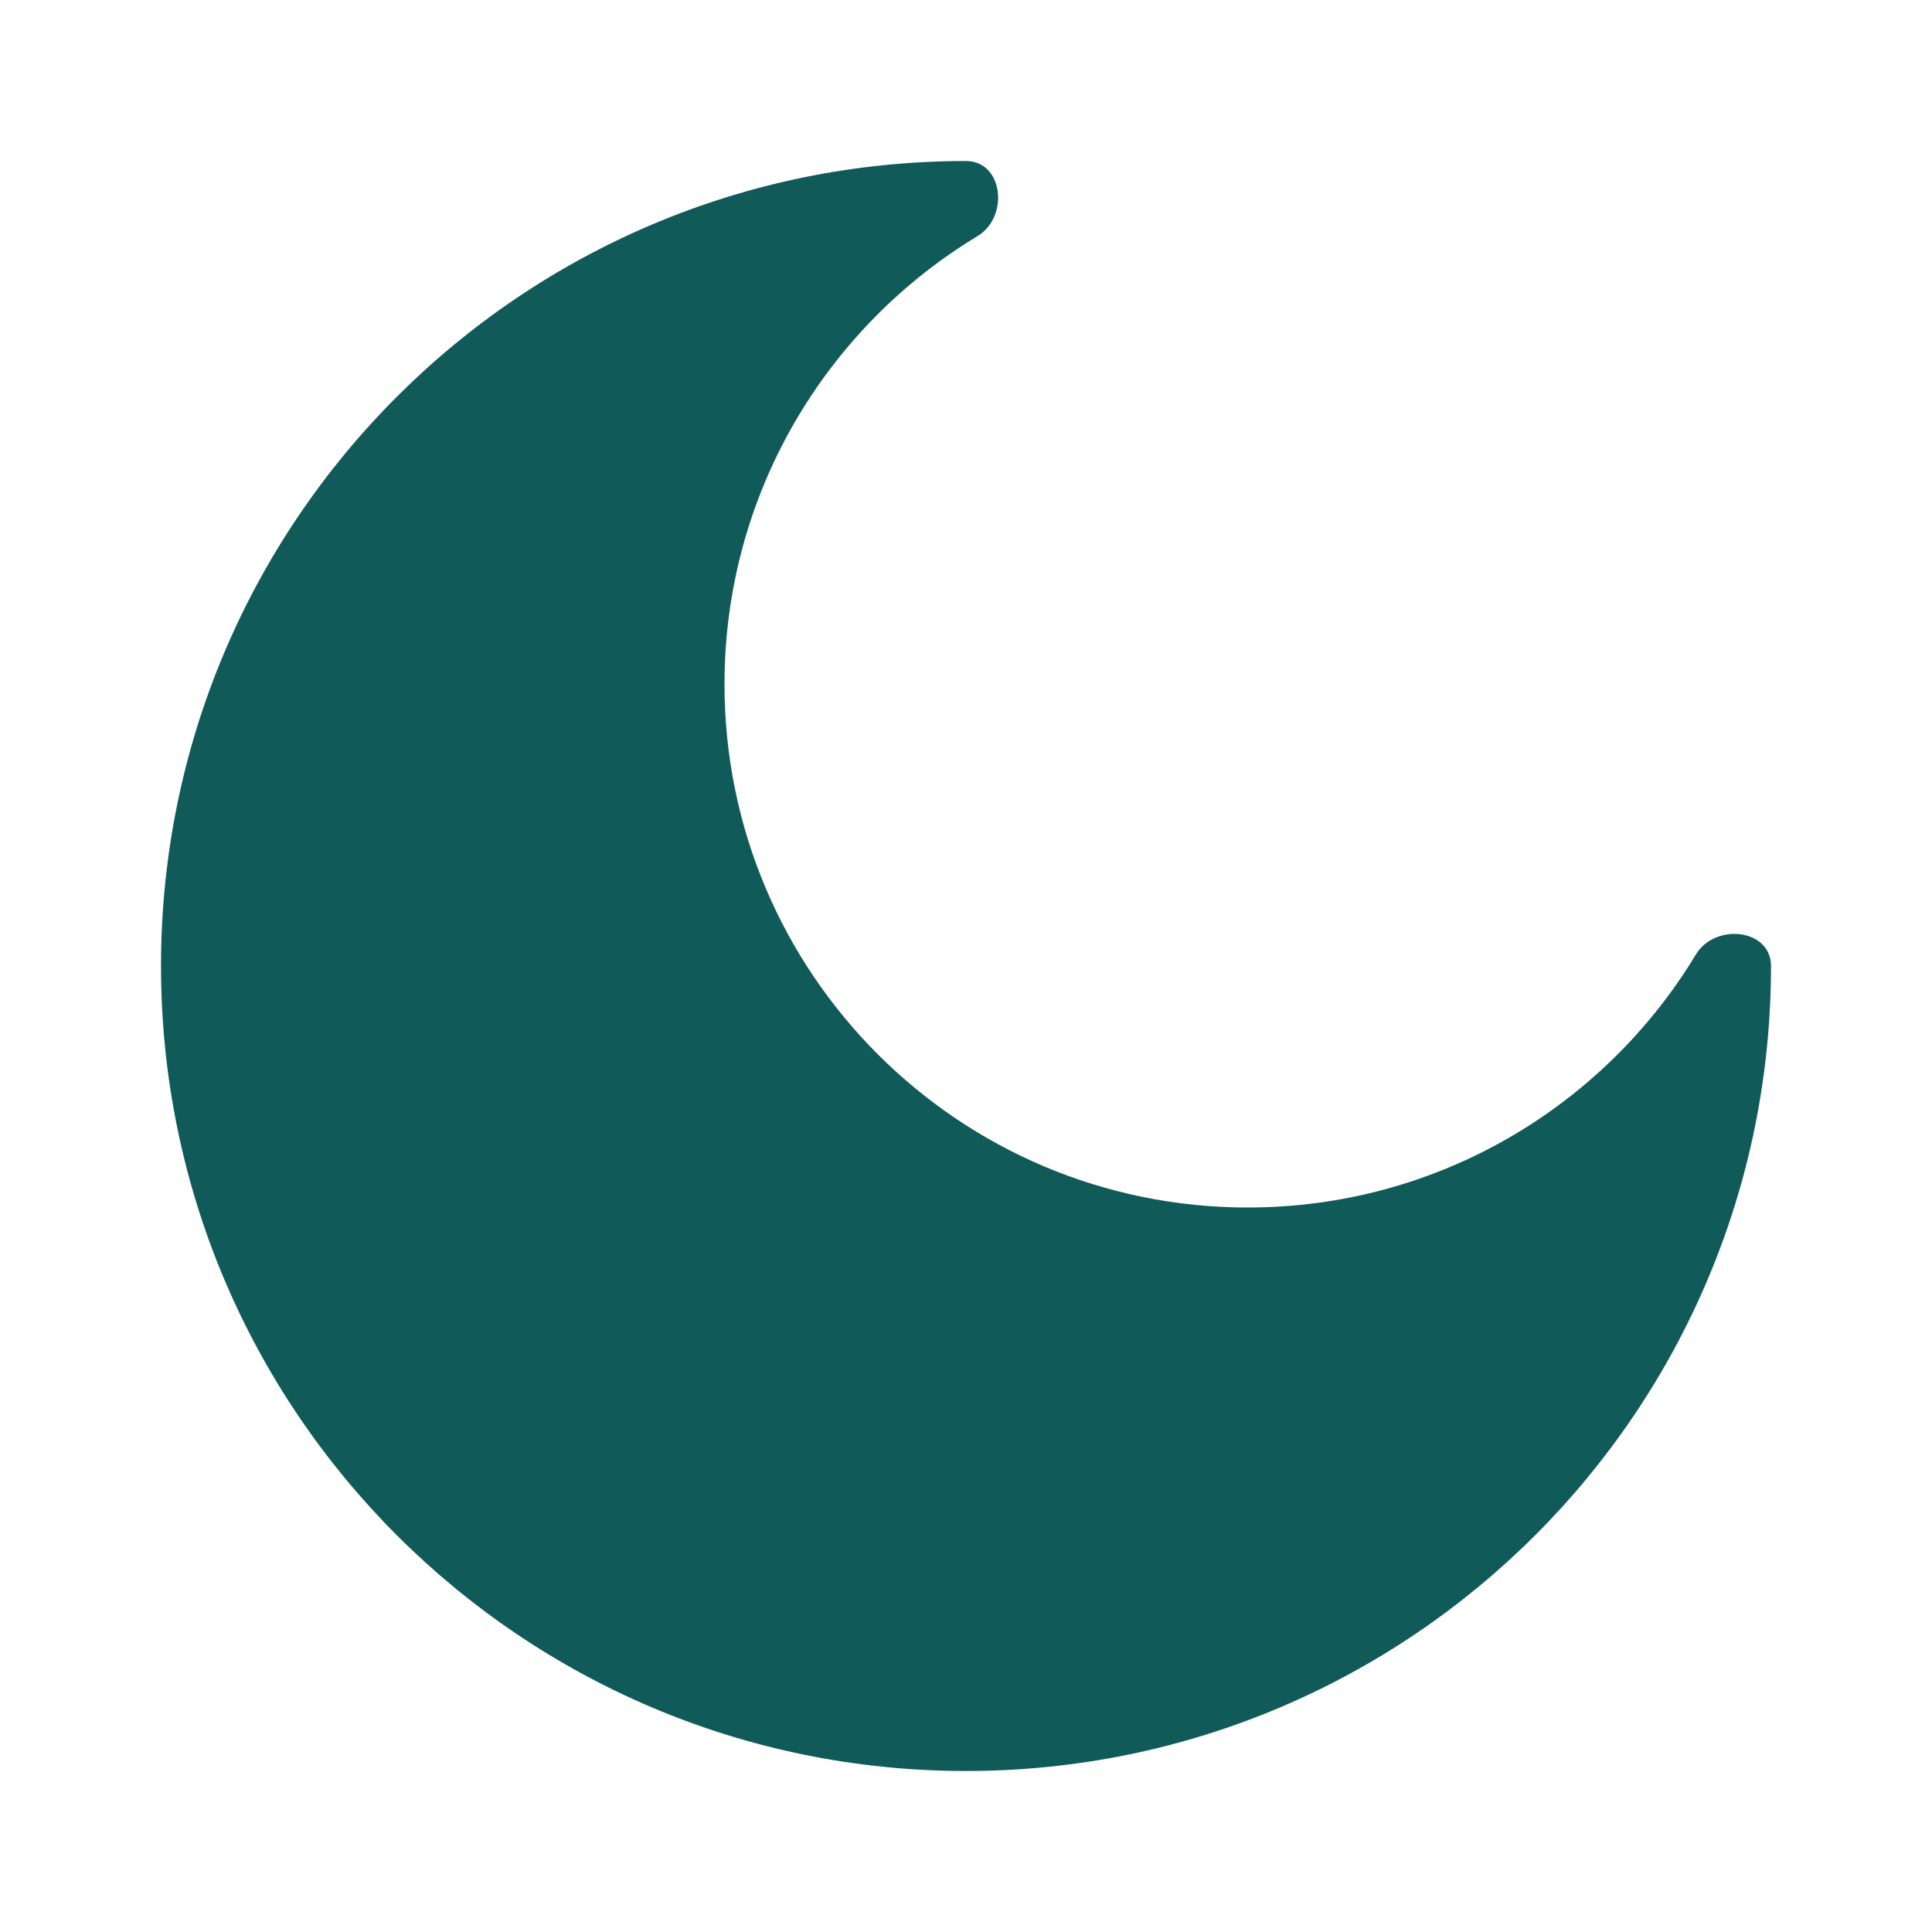
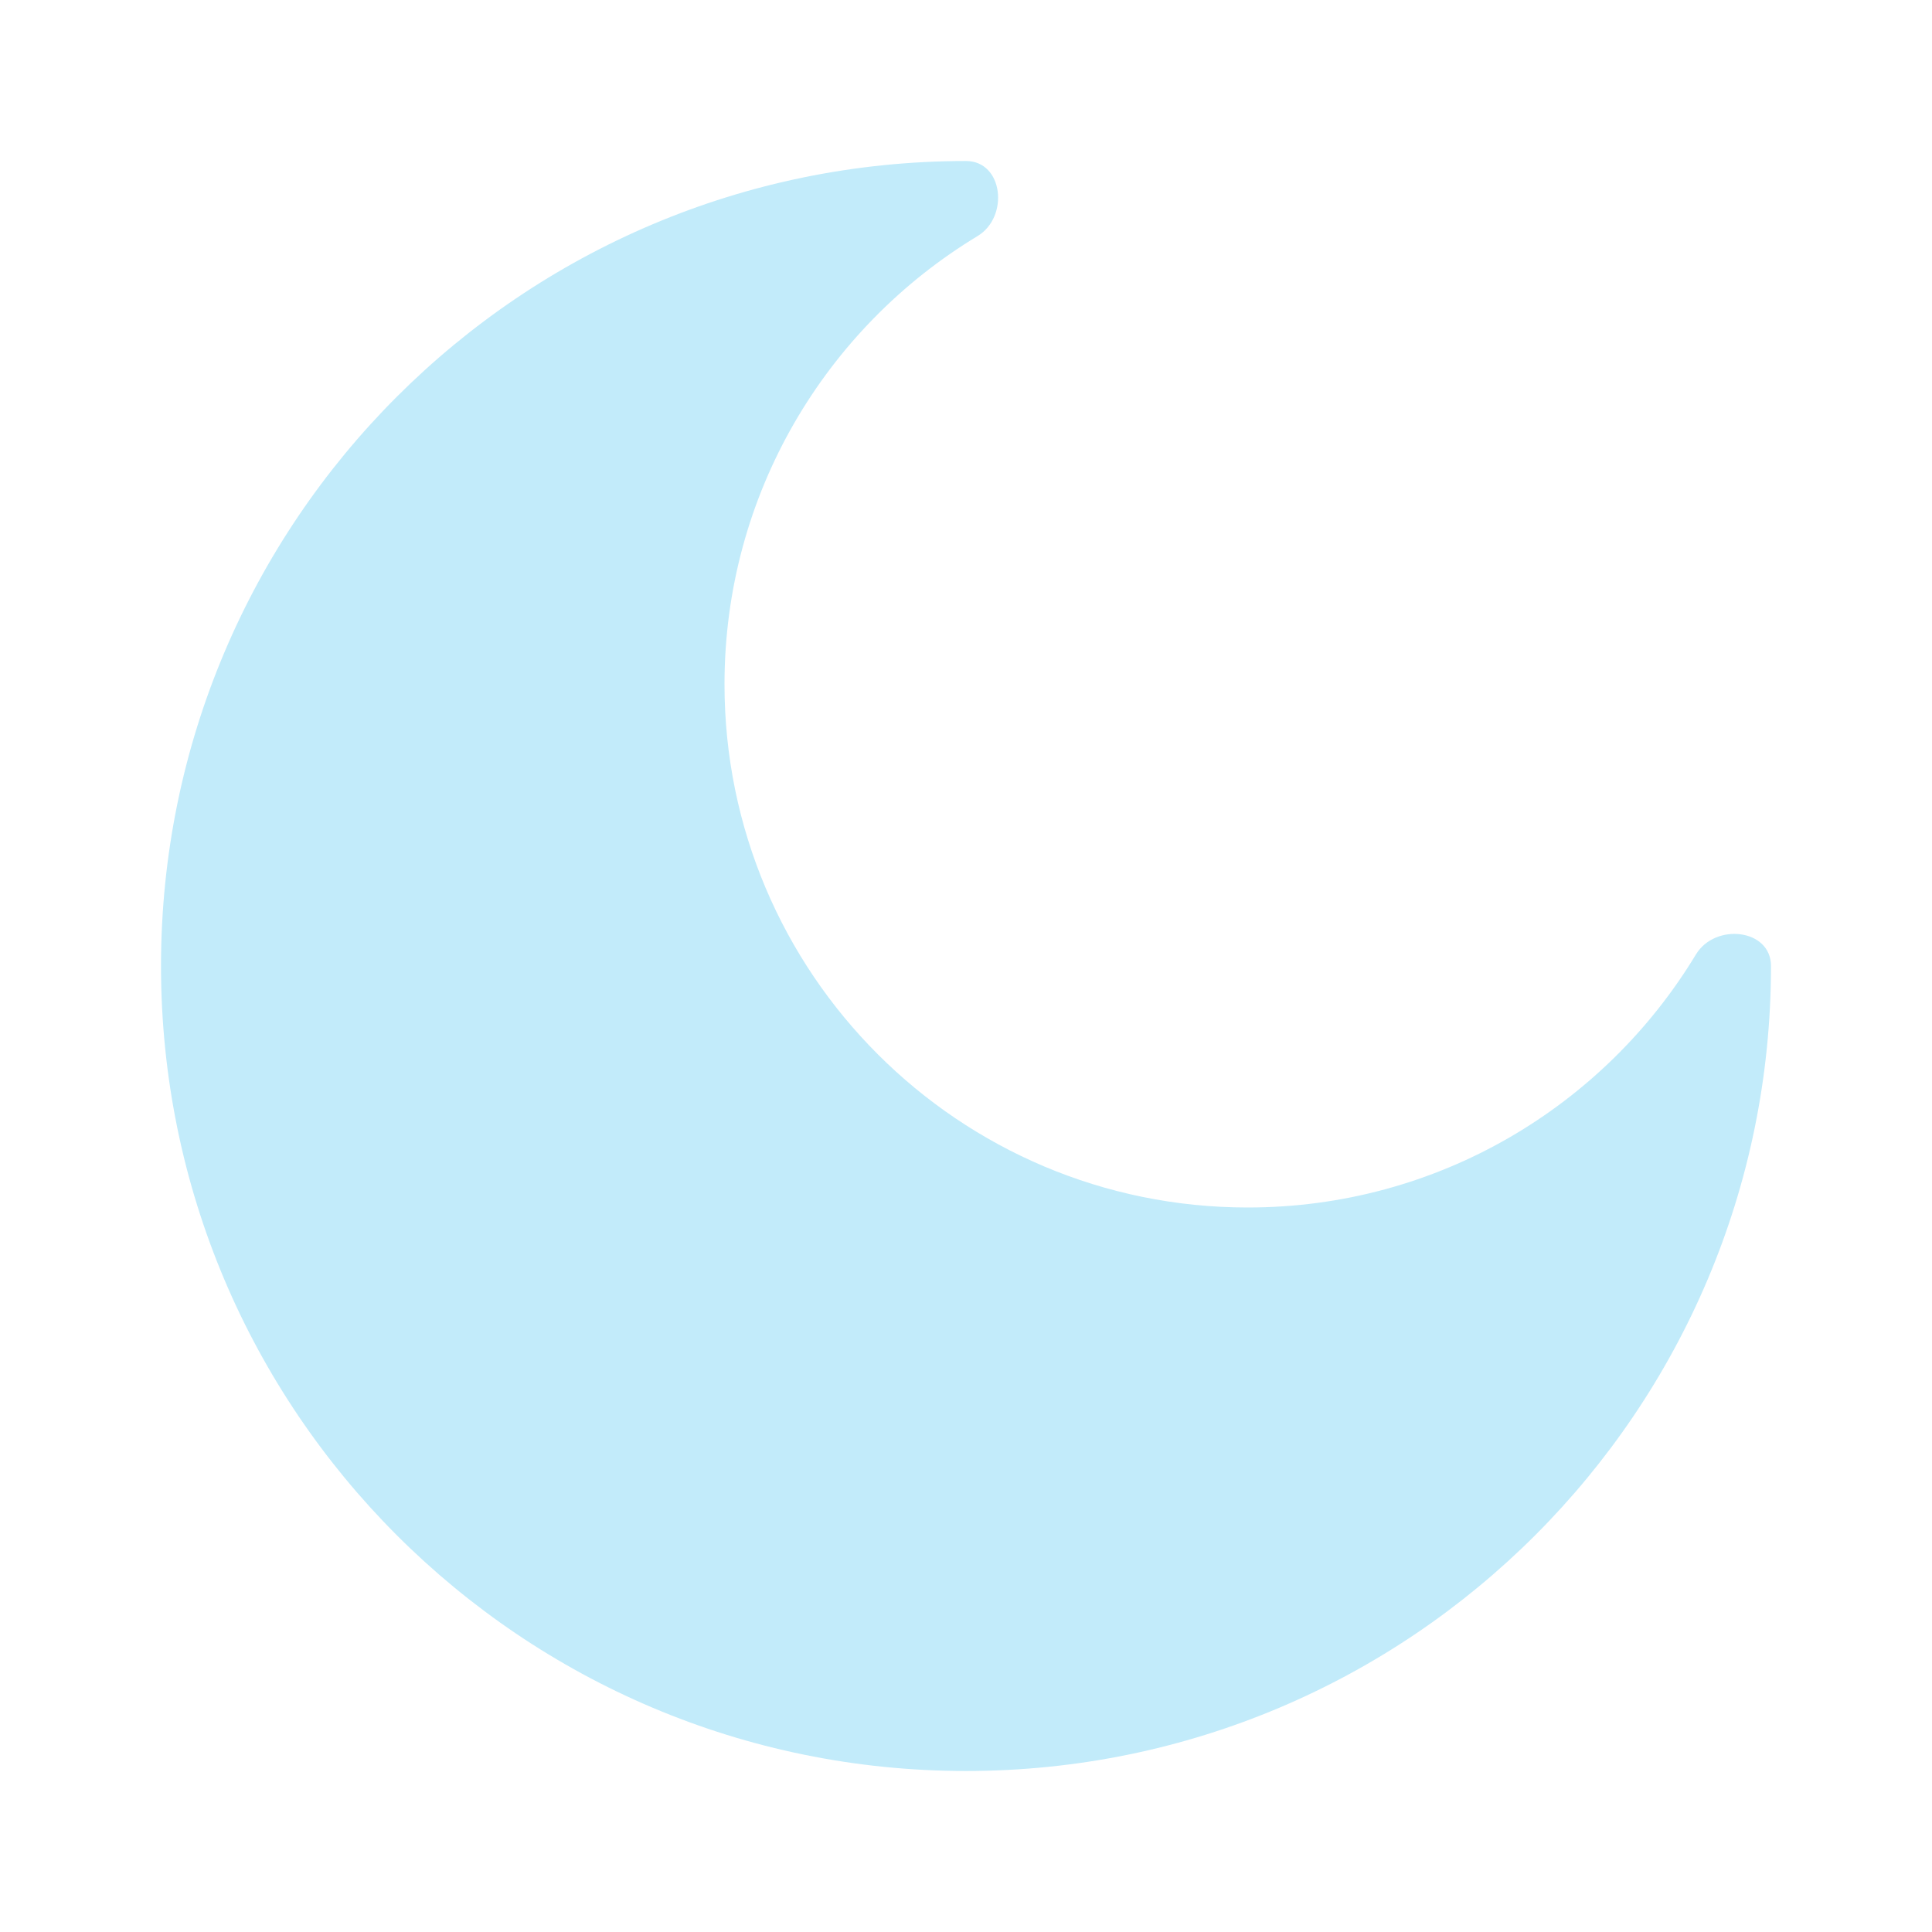
<svg xmlns="http://www.w3.org/2000/svg" version="1.2" viewBox="0 0 800 800" width="800" height="800">
  <style>
- 		.s0 { fill: #105a59 } 
+ 		.s0 { fill: #c2ebfa } 
	</style>
  <path class="s0" d="m400 733.33c184.09 0 333.33-149.24 333.33-333.33 0-15.42-23.11-17.97-31.09-4.77-37.94 62.79-106.86 104.77-185.57 104.77-119.67 0-216.67-97-216.67-216.67 0-78.72 41.98-147.63 104.77-185.57 13.2-7.98 10.65-31.09-4.77-31.09-184.09 0-333.33 149.23-333.33 333.33 0 184.09 149.24 333.33 333.33 333.33z" />
</svg>
